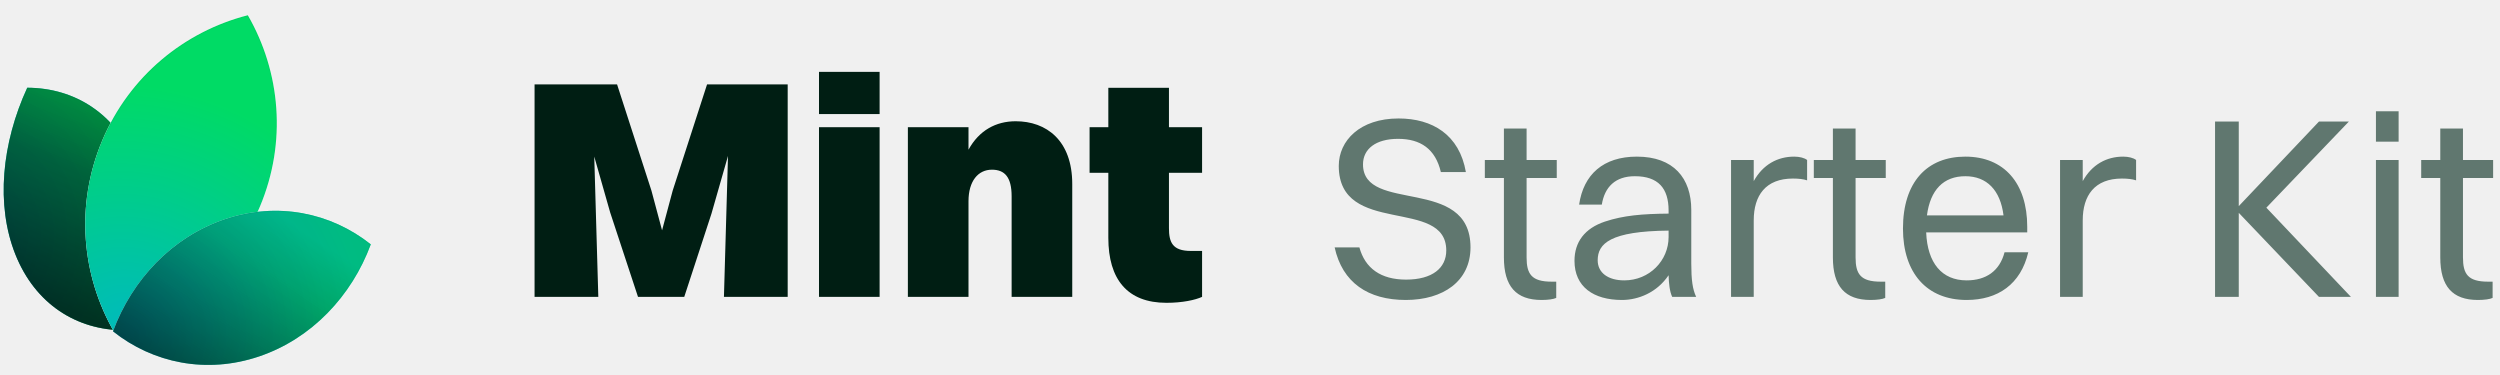
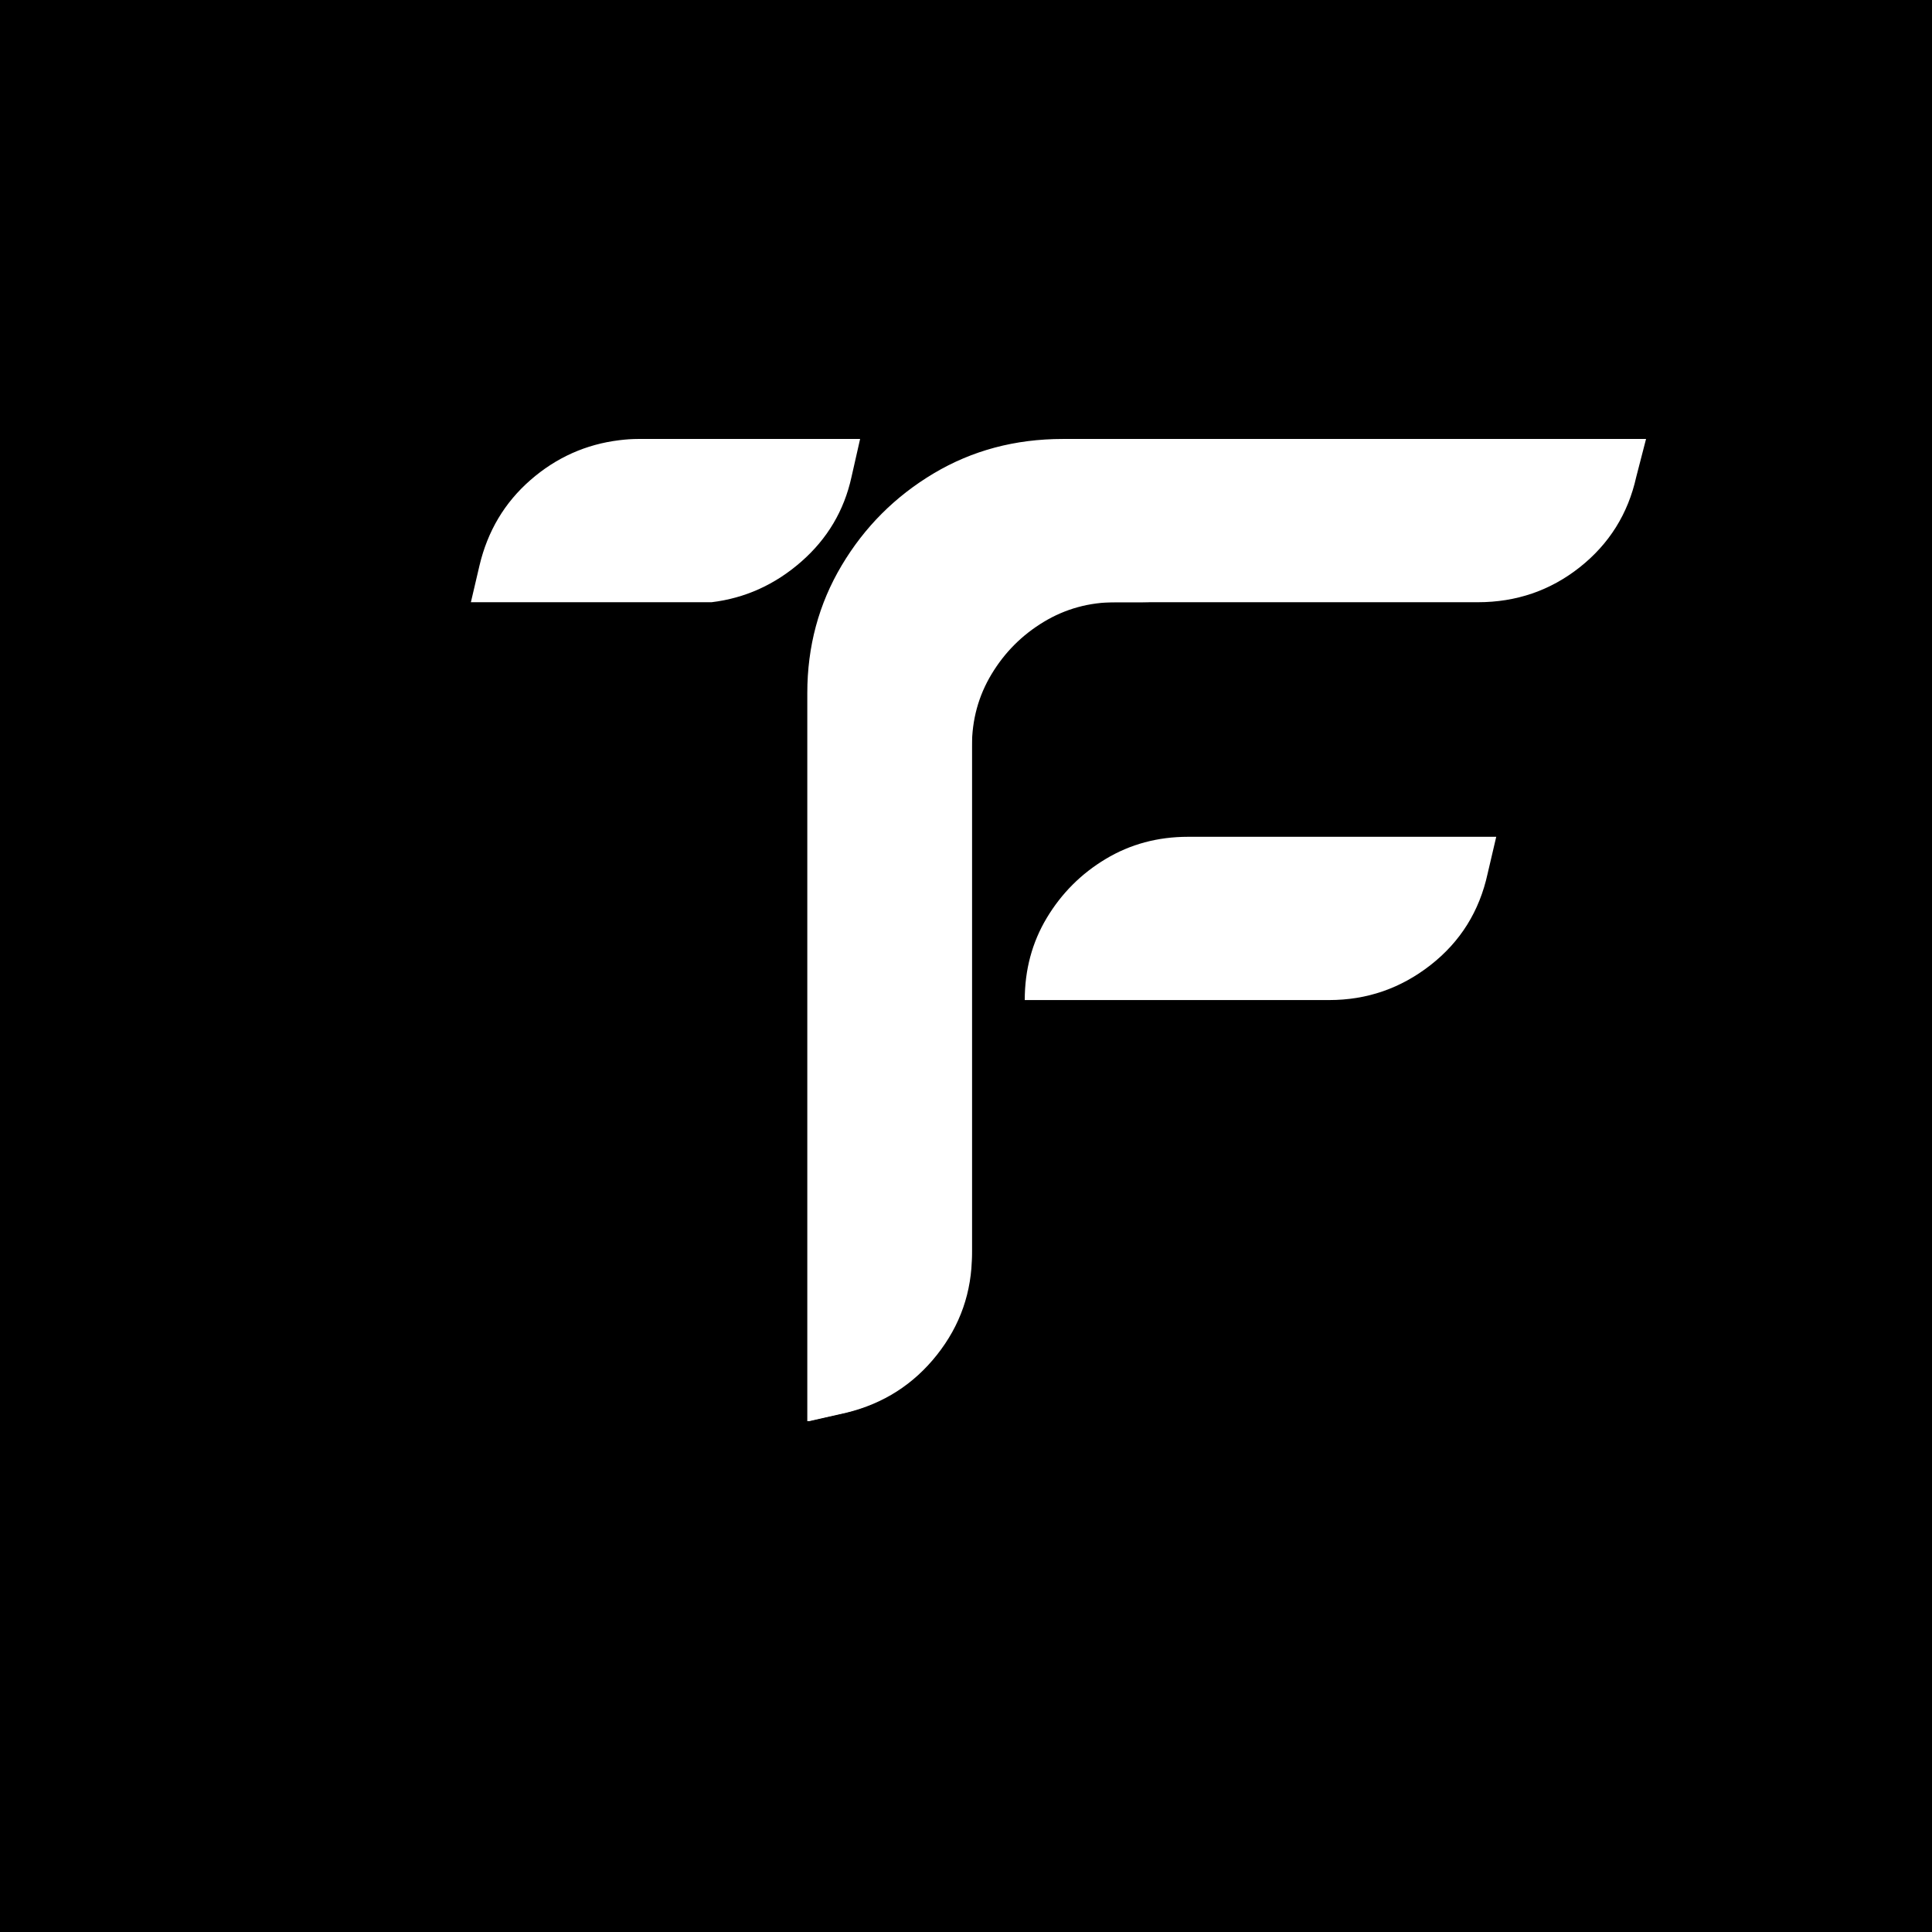
- <svg xmlns="http://www.w3.org/2000/svg" width="160" height="24" viewBox="0 0 160 24" fill="none">
-   <path d="M7.953 21.139C4.896 21.13 2.255 19.458 0.987 16.29C-0.28 13.121 0.109 9.163 1.744 5.615C4.801 5.624 7.442 7.296 8.71 10.465C9.977 13.633 9.588 17.591 7.953 21.139Z" fill="white" />
-   <path d="M7.953 21.139C4.896 21.13 2.255 19.458 0.987 16.29C-0.28 13.121 0.109 9.163 1.744 5.615C4.801 5.624 7.442 7.296 8.71 10.465C9.977 13.633 9.588 17.591 7.953 21.139Z" fill="url(#paint0_radial_115_86)" />
-   <path d="M7.953 21.139C4.896 21.13 2.255 19.458 0.987 16.29C-0.28 13.121 0.109 9.163 1.744 5.615C4.801 5.624 7.442 7.296 8.71 10.465C9.977 13.633 9.588 17.591 7.953 21.139Z" fill="black" fill-opacity="0.5" style="mix-blend-mode:hard-light" />
-   <path d="M7.953 21.139C4.896 21.13 2.255 19.458 0.987 16.29C-0.28 13.121 0.109 9.163 1.744 5.615C4.801 5.624 7.442 7.296 8.71 10.465C9.977 13.633 9.588 17.591 7.953 21.139Z" fill="url(#paint1_linear_115_86)" fill-opacity="0.5" style="mix-blend-mode:hard-light" />
-   <path d="M7.935 21.111C4.897 21.096 2.274 19.431 1.013 16.279C-0.248 13.124 0.136 9.182 1.762 5.643C4.8 5.659 7.423 7.324 8.684 10.476C9.945 13.63 9.561 17.572 7.935 21.111Z" stroke="url(#paint2_linear_115_86)" stroke-opacity="0.05" stroke-width="0.056" />
-   <path d="M7.31 21.257C11.354 20.221 14.884 17.375 16.628 13.236C18.373 9.097 17.945 4.587 15.86 0.976C11.816 2.012 8.287 4.858 6.542 8.998C4.797 13.137 5.225 17.646 7.31 21.257Z" fill="white" />
-   <path d="M7.31 21.257C11.354 20.221 14.884 17.375 16.628 13.236C18.373 9.097 17.945 4.587 15.86 0.976C11.816 2.012 8.287 4.858 6.542 8.998C4.797 13.137 5.225 17.646 7.31 21.257Z" fill="url(#paint3_radial_115_86)" />
-   <path d="M16.602 13.225C14.864 17.349 11.351 20.187 7.324 21.225C5.253 17.624 4.829 13.132 6.568 9.009C8.306 4.885 11.819 2.047 15.846 1.009C17.918 4.61 18.341 9.101 16.602 13.225Z" stroke="url(#paint4_linear_115_86)" stroke-opacity="0.05" stroke-width="0.056" />
-   <path d="M7.234 21.207C9.789 23.237 13.21 23.951 16.577 22.814C19.944 21.677 22.506 18.945 23.73 15.638C21.175 13.608 17.754 12.894 14.387 14.031C11.02 15.168 8.458 17.901 7.234 21.207Z" fill="white" />
-   <path d="M7.234 21.207C9.789 23.237 13.21 23.951 16.577 22.814C19.944 21.677 22.506 18.945 23.73 15.638C21.175 13.608 17.754 12.894 14.387 14.031C11.02 15.168 8.458 17.901 7.234 21.207Z" fill="url(#paint5_radial_115_86)" />
-   <path d="M7.234 21.207C9.789 23.237 13.21 23.951 16.577 22.814C19.944 21.677 22.506 18.945 23.73 15.638C21.175 13.608 17.754 12.894 14.387 14.031C11.02 15.168 8.458 17.901 7.234 21.207Z" fill="black" fill-opacity="0.2" style="mix-blend-mode:hard-light" />
-   <path d="M7.234 21.207C9.789 23.237 13.21 23.951 16.577 22.814C19.944 21.677 22.506 18.945 23.73 15.638C21.175 13.608 17.754 12.894 14.387 14.031C11.02 15.168 8.458 17.901 7.234 21.207Z" fill="url(#paint6_linear_115_86)" fill-opacity="0.5" style="mix-blend-mode:hard-light" />
-   <path d="M16.568 22.787C13.218 23.918 9.814 23.212 7.267 21.198C8.492 17.907 11.044 15.189 14.396 14.058C17.747 12.927 21.15 13.633 23.697 15.648C22.472 18.938 19.92 21.656 16.568 22.787Z" stroke="url(#paint7_linear_115_86)" stroke-opacity="0.05" stroke-width="0.056" />
-   <path d="M34.212 19V5.4H39.492L41.692 12.2L42.372 14.74L43.052 12.2L45.252 5.4H50.412V19H46.332L46.592 9.98L45.532 13.68L43.792 19H40.832L39.052 13.6L38.032 10.02L38.292 19H34.212ZM52.416 7.3V4.6H56.295V7.3H52.416ZM52.416 19V8.14H56.295V19H52.416ZM58.104 19V8.14H61.984V9.58C62.664 8.34 63.744 7.76 65.004 7.76C66.964 7.76 68.624 8.98 68.624 11.78V19H64.744V12.56C64.744 11.34 64.304 10.86 63.484 10.86C62.604 10.86 61.984 11.58 61.984 12.88V19H58.104ZM70.933 15.22V11.06H69.733V8.14H70.933V5.62H74.813V8.14H76.933V11.06H74.813V14.6C74.813 15.5 75.033 16.06 76.213 16.06H76.933V19C76.493 19.2 75.673 19.38 74.653 19.38C72.153 19.38 70.933 17.88 70.933 15.22Z" fill="#001E13" />
-   <path d="M87.232 10.519C87.232 13.687 94.112 11.229 94.112 15.832C94.112 17.994 92.364 19.198 89.971 19.198C87.562 19.198 85.912 18.093 85.417 15.832H87.001C87.364 17.169 88.371 17.895 89.987 17.895C91.671 17.895 92.561 17.152 92.561 16.03C92.561 12.598 85.681 15.155 85.681 10.618C85.681 9.001 87.034 7.582 89.509 7.582C91.671 7.582 93.403 8.621 93.816 11.014H92.215C91.868 9.529 90.912 8.886 89.476 8.886C88.057 8.886 87.232 9.529 87.232 10.519ZM96.25 16.476V11.393H95.029V10.239H96.25V8.226H97.702V10.239H99.632V11.393H97.702V16.476C97.702 17.532 98.015 18.026 99.302 18.026H99.599V19.066C99.434 19.148 99.071 19.198 98.659 19.198C97.025 19.198 96.25 18.323 96.25 16.476ZM102.516 13.093H101.064C101.345 11.162 102.615 10.024 104.76 10.024C107.103 10.024 108.242 11.393 108.242 13.44V16.888C108.242 17.895 108.324 18.521 108.555 19H107.021C106.856 18.654 106.806 18.142 106.79 17.614C106.047 18.72 104.859 19.198 103.803 19.198C101.988 19.198 100.767 18.357 100.767 16.69C100.767 15.486 101.427 14.611 102.714 14.182C103.902 13.786 105.107 13.687 106.79 13.671V13.473C106.79 12.053 106.13 11.278 104.628 11.278C103.374 11.278 102.698 11.971 102.516 13.093ZM102.252 16.657C102.252 17.465 102.929 17.944 103.952 17.944C105.569 17.944 106.79 16.674 106.79 15.172V14.759C103.061 14.793 102.252 15.585 102.252 16.657ZM110.787 19V10.239H112.239V11.591C112.833 10.519 113.774 10.024 114.83 10.024C115.176 10.024 115.49 10.107 115.655 10.239V11.542C115.407 11.46 115.094 11.427 114.747 11.427C112.998 11.427 112.239 12.515 112.239 14.1V19H110.787ZM117.305 16.476V11.393H116.084V10.239H117.305V8.226H118.757V10.239H120.688V11.393H118.757V16.476C118.757 17.532 119.071 18.026 120.358 18.026H120.655V19.066C120.49 19.148 120.127 19.198 119.714 19.198C118.081 19.198 117.305 18.323 117.305 16.476ZM129.809 16.145C129.33 18.192 127.862 19.198 125.865 19.198C123.324 19.198 121.79 17.482 121.79 14.627C121.79 11.658 123.324 10.024 125.783 10.024C128.258 10.024 129.743 11.723 129.743 14.512V14.875H123.275C123.357 16.838 124.281 17.944 125.865 17.944C127.103 17.944 127.977 17.35 128.291 16.145H129.809ZM125.783 11.278C124.38 11.278 123.539 12.152 123.324 13.786H128.225C128.027 12.169 127.152 11.278 125.783 11.278ZM131.843 19V10.239H133.295V11.591C133.889 10.519 134.829 10.024 135.885 10.024C136.232 10.024 136.545 10.107 136.71 10.239V11.542C136.463 11.46 136.149 11.427 135.803 11.427C134.054 11.427 133.295 12.515 133.295 14.1V19H131.843ZM141.763 19V7.78H143.281V13.192L148.413 7.78H150.327L145.047 13.291L150.459 19H148.413L143.281 13.621V19H141.763ZM152.06 9.067V7.12H153.512V9.067H152.06ZM152.06 19V10.239H153.512V19H152.06ZM156.178 16.476V11.393H154.957V10.239H156.178V8.226H157.63V10.239H159.56V11.393H157.63V16.476C157.63 17.532 157.943 18.026 159.23 18.026H159.527V19.066C159.362 19.148 158.999 19.198 158.587 19.198C156.953 19.198 156.178 18.323 156.178 16.476Z" fill="#002719" fill-opacity="0.6" />
+ <svg xmlns="http://www.w3.org/2000/svg" width="500" zoomAndPan="magnify" viewBox="0 0 375 375" height="500" preserveAspectRatio="xMidYMid meet" version="1.0">
  <defs>
-     <radialGradient id="paint0_radial_115_86" cx="0" cy="0" r="1" gradientUnits="userSpaceOnUse" gradientTransform="translate(-3.00503 15.023) rotate(-10.029) scale(17.9572 17.784)">
-       <stop stop-color="#00B0BB" />
-       <stop offset="1" stop-color="#00DB65" />
-     </radialGradient>
-     <linearGradient id="paint1_linear_115_86" x1="7.39" y1="4.813" x2="1.63" y2="18.689" gradientUnits="userSpaceOnUse">
-       <stop stop-color="#18E299" />
-       <stop offset="1" />
-     </linearGradient>
-     <linearGradient id="paint2_linear_115_86" x1="7.948" y1="8.016" x2="1.761" y2="18.746" gradientUnits="userSpaceOnUse">
-       <stop />
-       <stop offset="1" stop-opacity="0" />
-     </linearGradient>
-     <radialGradient id="paint3_radial_115_86" cx="0" cy="0" r="1" gradientUnits="userSpaceOnUse" gradientTransform="translate(8.11404 20.8822) rotate(-75.7542) scale(21.6246 23.7772)">
-       <stop stop-color="#00BBBB" />
-       <stop offset="0.713" stop-color="#00DB65" />
-     </radialGradient>
-     <linearGradient id="paint4_linear_115_86" x1="7.602" y1="5.871" x2="15.556" y2="16.372" gradientUnits="userSpaceOnUse">
-       <stop />
-       <stop offset="1" stop-opacity="0" />
-     </linearGradient>
-     <radialGradient id="paint5_radial_115_86" cx="0" cy="0" r="1" gradientUnits="userSpaceOnUse" gradientTransform="translate(7.84537 21.5181) rotate(-20.3525) scale(18.5603 17.32)">
-       <stop stop-color="#00B0BB" />
-       <stop offset="1" stop-color="#00DB65" />
-     </radialGradient>
-     <linearGradient id="paint6_linear_115_86" x1="16.808" y1="13.007" x2="10.041" y2="22.994" gradientUnits="userSpaceOnUse">
-       <stop stop-color="#00B1BC" />
-       <stop offset="1" />
-     </linearGradient>
-     <linearGradient id="paint7_linear_115_86" x1="16.808" y1="13.007" x2="14.169" y2="23.841" gradientUnits="userSpaceOnUse">
-       <stop />
-       <stop offset="1" stop-opacity="0" />
-     </linearGradient>
+     <g />
  </defs>
+   <rect x="-37.5" width="450" fill="#ffffff" y="-37.5" height="450" fill-opacity="1" />
+   <rect x="-37.5" width="450" fill="#000000" y="-37.5" height="450" fill-opacity="1" />
+   <g fill="#ffffff" fill-opacity="1">
+     <g transform="translate(91.39938, 275.8607)">
+       <g>
+         <path d="M 162.547 -190.656 L 160.875 -183.281 C 159.281 -176.125 155.582 -170.281 149.781 -165.75 C 143.988 -161.227 137.438 -158.969 130.125 -158.969 L 121.078 -158.969 C 114.398 -158.969 108.754 -156.625 104.141 -151.938 C 99.535 -147.25 97.234 -141.645 97.234 -135.125 L 97.234 -33.359 C 97.234 -25.734 94.93 -18.984 90.328 -13.109 C 85.723 -7.234 79.844 -3.422 72.688 -1.672 L 65.297 0 L 65.297 -141.328 C 65.297 -150.379 67.52 -158.641 71.969 -166.109 C 76.414 -173.578 82.375 -179.535 89.844 -183.984 C 97.312 -188.43 105.656 -190.656 114.875 -190.656 Z M 75.547 -190.656 L 73.875 -183.281 C 72.445 -176.758 69.191 -171.273 64.109 -166.828 C 59.023 -162.379 53.227 -159.758 46.719 -158.969 C 45.602 -158.969 44.41 -158.969 43.141 -158.969 L 0 -158.969 L 1.672 -166.109 C 3.254 -172.785 6.547 -178.305 11.547 -182.672 C 16.555 -187.047 22.32 -189.629 28.844 -190.422 C 30.113 -190.578 31.301 -190.656 32.406 -190.656 Z M 75.547 -190.656 " />
+       </g>
+     </g>
+   </g>
+   <g fill="#ffffff" fill-opacity="1">
+     <g transform="translate(156.9502, 275.8607)">
+       <g>
+         <path d="M 162.547 -190.656 L 160.641 -183.281 C 159.047 -176.125 155.391 -170.281 149.672 -165.75 C 143.953 -161.227 137.359 -158.969 129.891 -158.969 L 59.578 -158.969 C 54.492 -158.969 49.848 -157.695 45.641 -155.156 C 41.43 -152.613 38.055 -149.234 35.516 -145.016 C 32.973 -140.805 31.703 -136.16 31.703 -131.078 L 31.703 -32.406 C 31.703 -25.102 29.438 -18.594 24.906 -12.875 C 20.375 -7.156 14.535 -3.422 7.391 -1.672 L 0 0 L 0 -138.234 C 0 -147.922 2.344 -156.734 7.031 -164.672 C 11.719 -172.617 18.031 -178.938 25.969 -183.625 C 33.914 -188.312 42.738 -190.656 52.438 -190.656 Z M 131.797 -106.297 C 130.203 -98.984 126.504 -93.062 120.703 -88.531 C 114.91 -84.008 108.359 -81.75 101.047 -81.75 L 41.953 -81.75 C 41.953 -87.625 43.379 -92.941 46.234 -97.703 C 49.098 -102.473 52.91 -106.285 57.672 -109.141 C 62.441 -112.004 67.766 -113.438 73.641 -113.438 L 133.469 -113.438 Z M 131.797 -106.297 " />
+       </g>
+     </g>
+   </g>
</svg>
